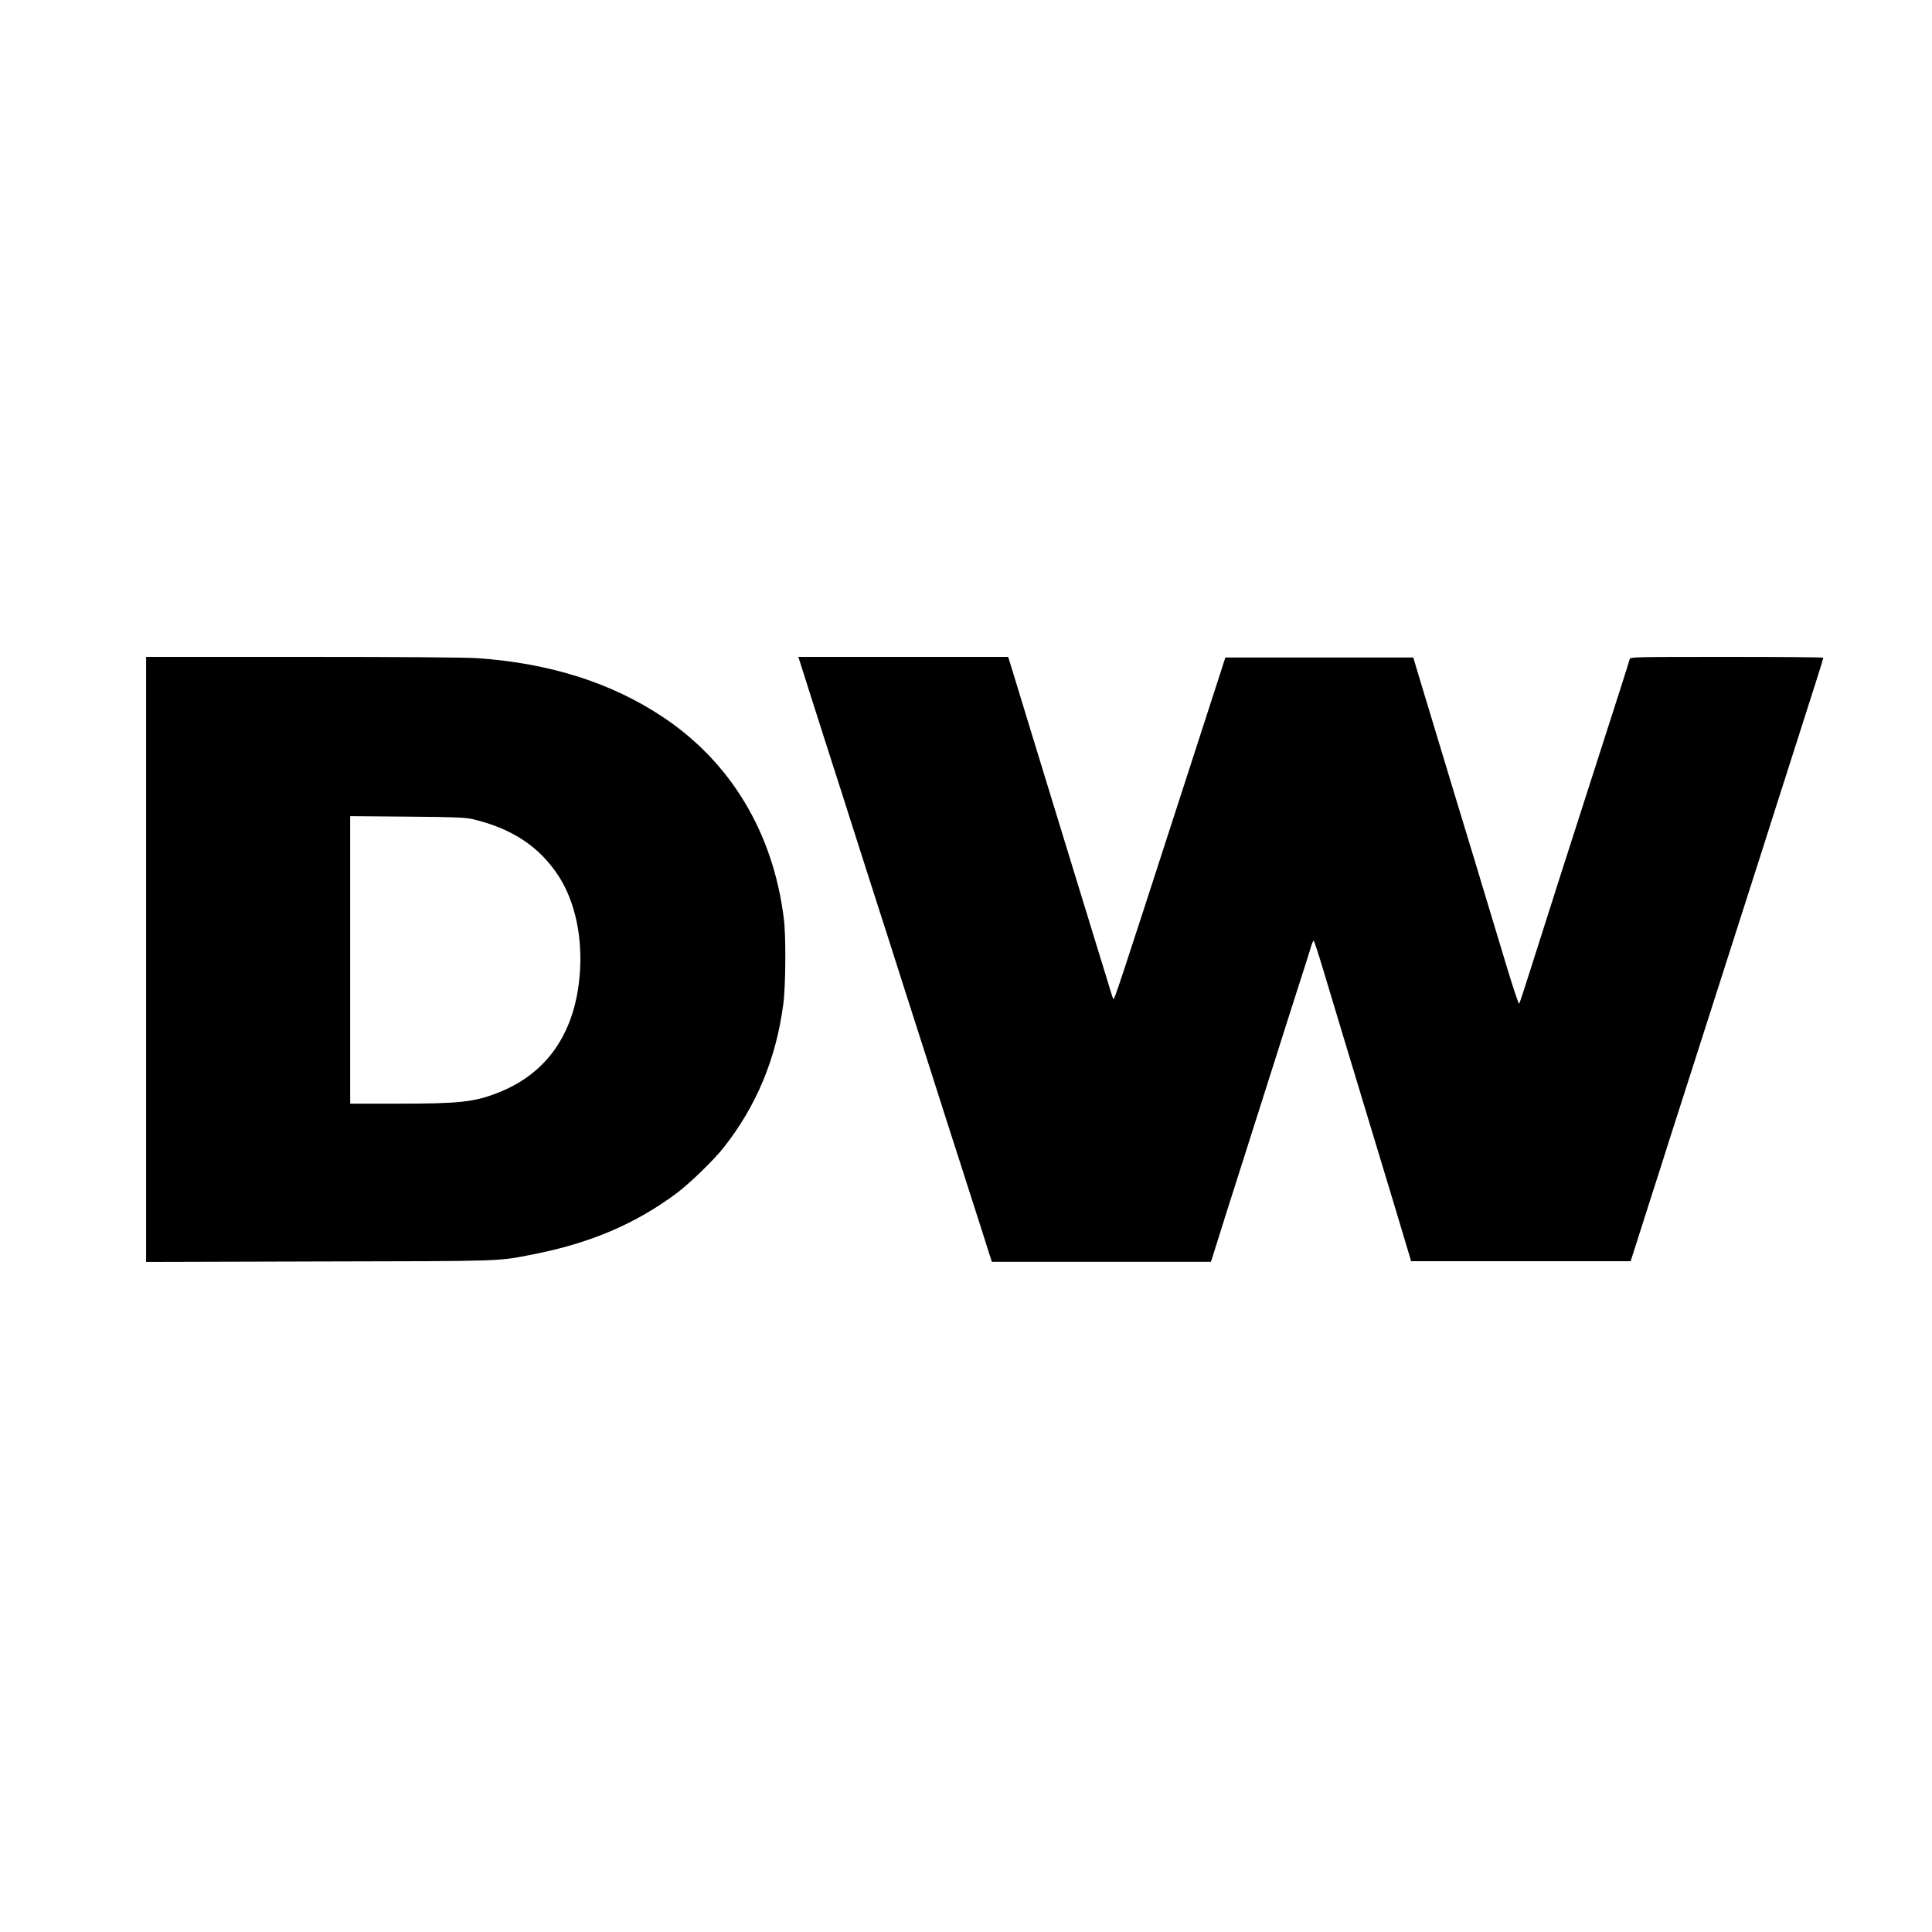
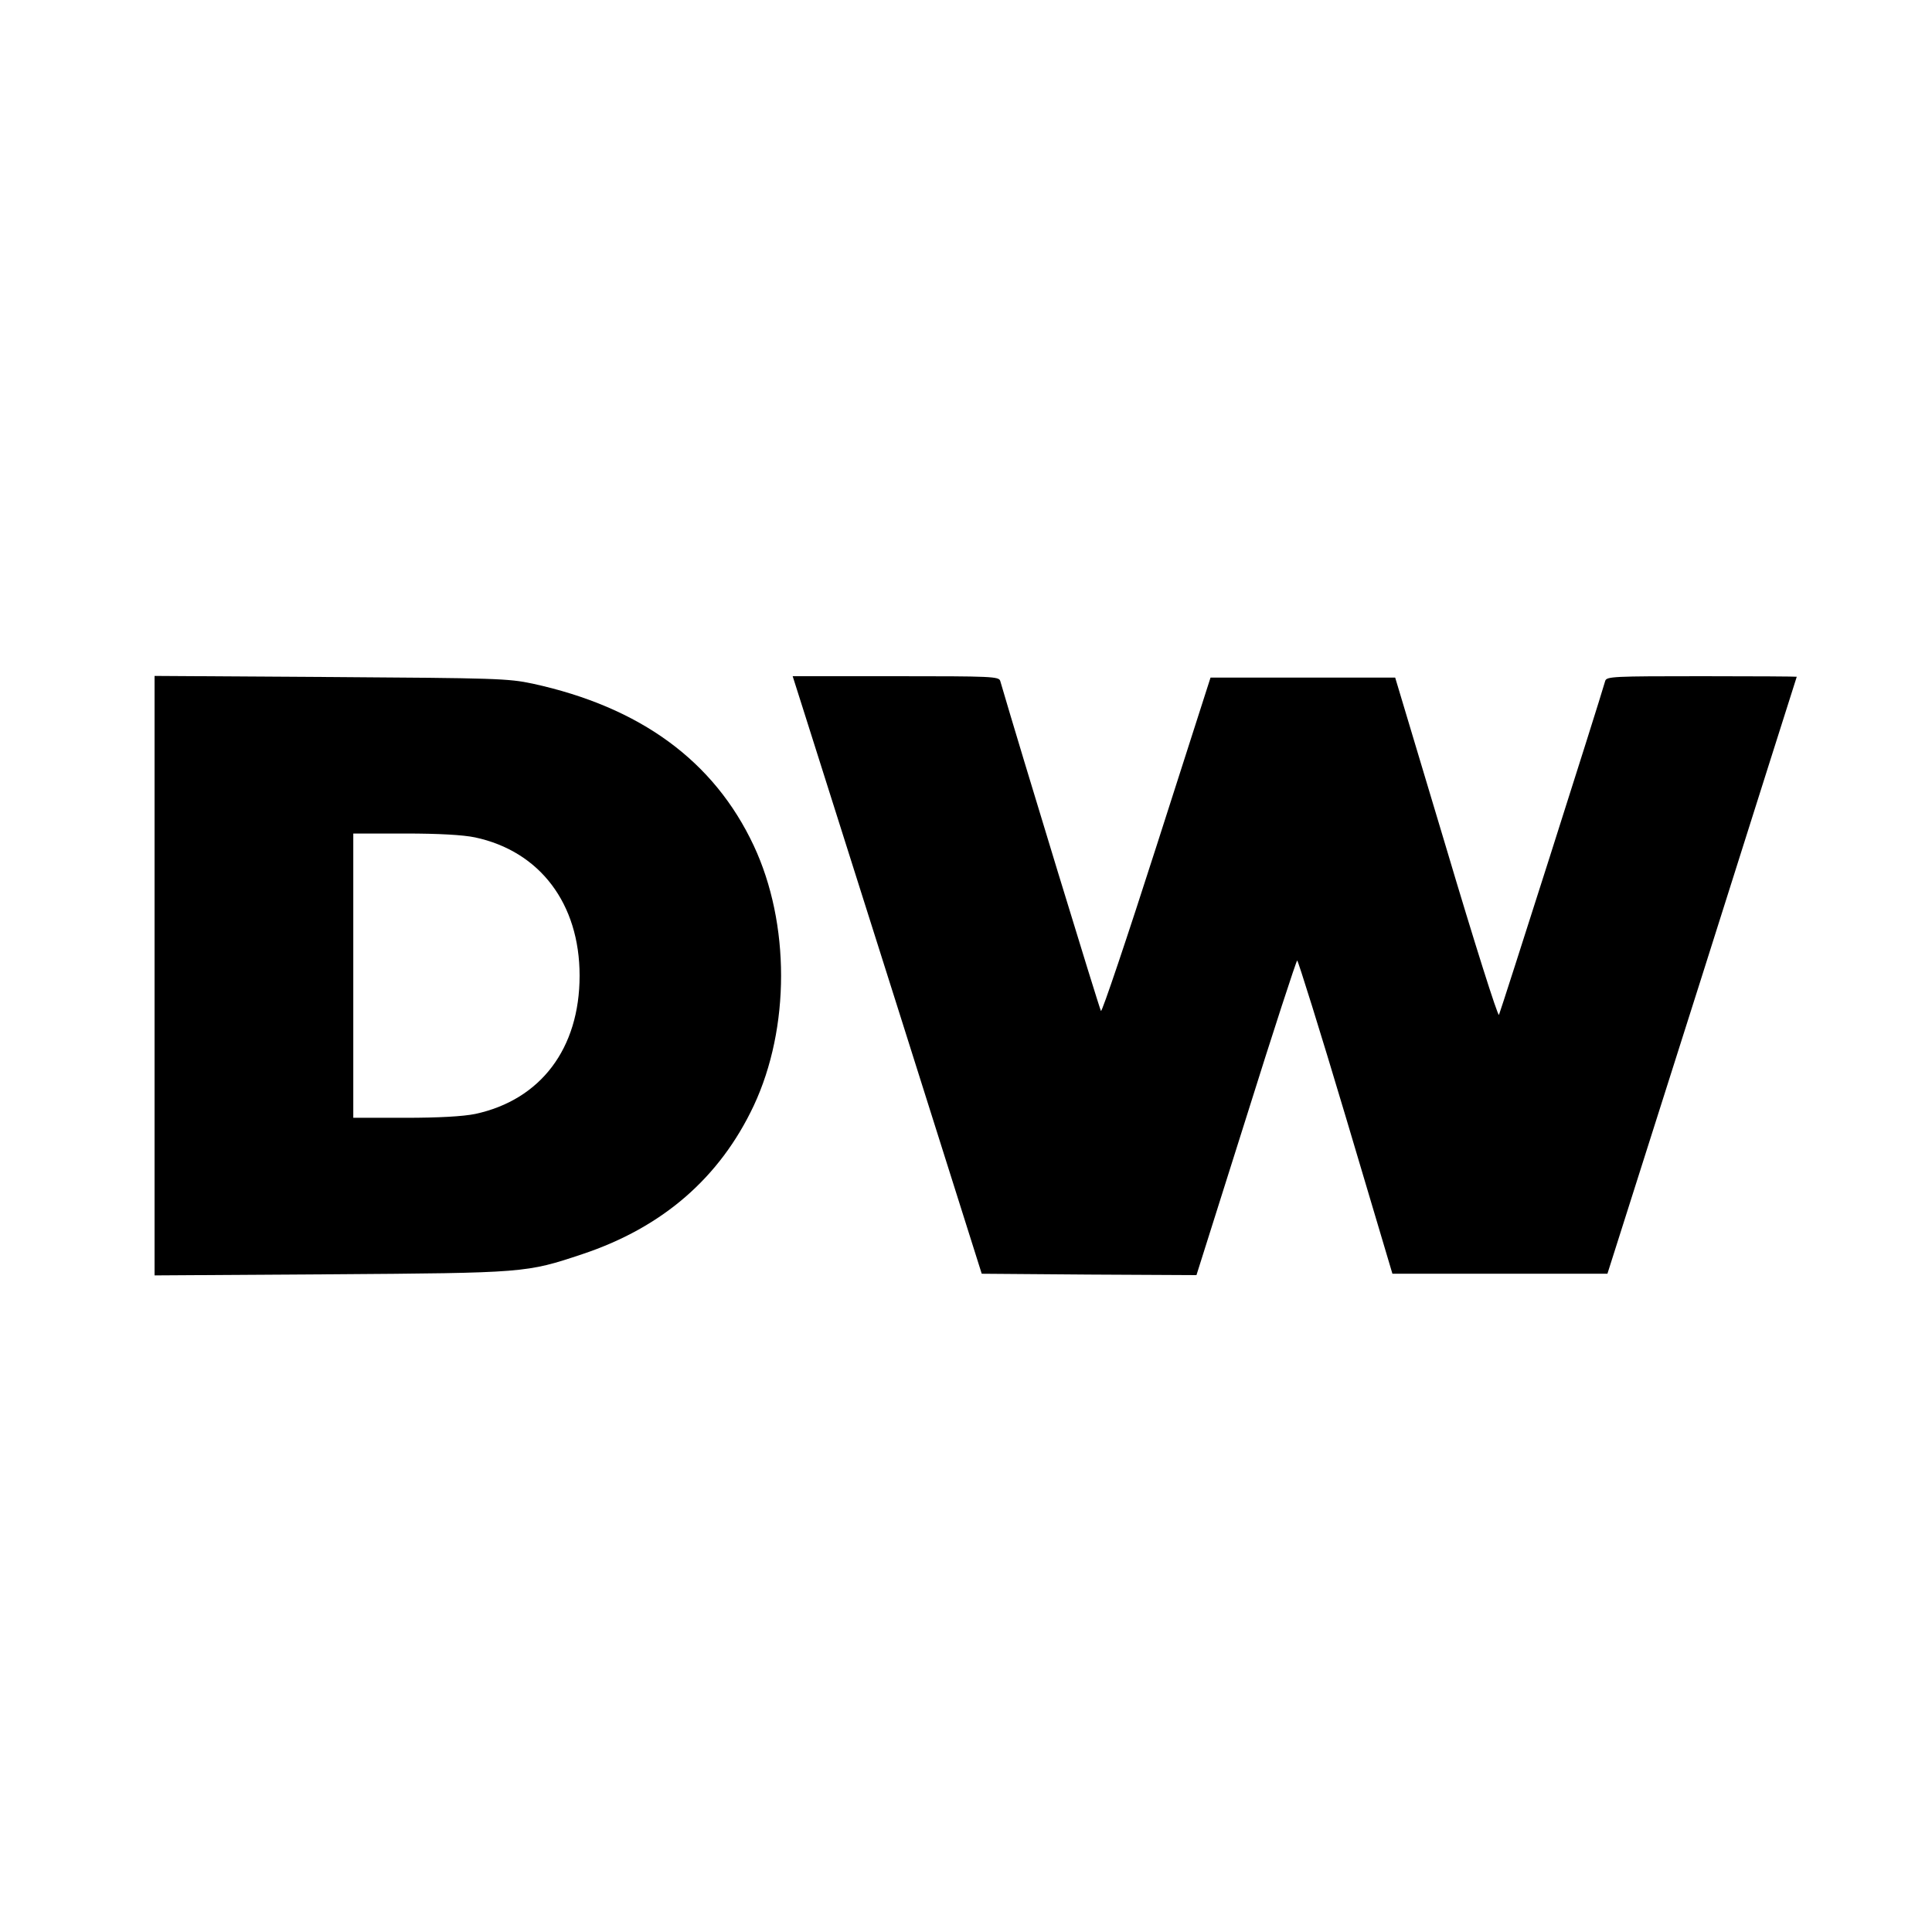
- <svg xmlns="http://www.w3.org/2000/svg" version="1.0" width="1600pt" height="1600pt" viewBox="0 0 1600 1600" preserveAspectRatio="xMidYMid meet">
-   <g transform="translate(0,1600) scale(0.1,-0.1)" fill="#000000" stroke="none">
-     <path d="M1210 8055 l0 -2506 1433 4 c1549 3 1476 1 1767 58 478 93 855 254 1197 510 111 84 302 270 385 374 271 343 436 737 495 1190 20 150 23 566 4 710 -89 712 -440 1294 -1003 1668 -424 282 -932 444 -1530 486 -91 7 -637 11 -1447 11 l-1301 0 0 -2505z m2705 1161 c325 -77 553 -228 711 -471 138 -213 202 -514 174 -828 -41 -477 -274 -810 -675 -966 -198 -78 -317 -91 -832 -91 l-393 0 0 1191 0 1190 473 -4 c395 -3 483 -7 542 -21z" />
-     <path d="M6625 10518 c7 -24 62 -194 120 -378 59 -184 128 -402 155 -485 27 -82 99 -307 160 -500 62 -192 151 -474 200 -625 49 -151 139 -432 200 -625 61 -192 136 -424 165 -515 29 -91 102 -316 160 -500 59 -184 135 -423 170 -530 34 -107 107 -333 161 -502 l98 -308 907 0 907 0 11 33 c33 107 209 664 246 777 24 74 132 414 240 755 108 341 223 701 255 800 32 99 66 206 75 238 9 31 20 57 24 57 4 0 39 -107 78 -237 81 -271 226 -750 348 -1153 136 -447 367 -1213 374 -1240 l7 -25 909 0 909 0 37 115 c20 63 80 252 134 420 54 168 122 379 150 470 29 91 87 273 130 405 65 203 210 657 631 1970 37 116 95 298 129 405 34 107 106 332 160 500 144 449 225 704 225 713 0 4 -359 7 -799 7 -752 0 -799 -1 -804 -17 -2 -10 -39 -126 -81 -258 -43 -132 -151 -469 -241 -750 -90 -280 -198 -618 -241 -750 -102 -319 -185 -581 -274 -860 -40 -126 -75 -233 -79 -238 -4 -4 -47 124 -96 285 -48 161 -114 379 -146 483 -69 231 -191 633 -306 1010 -93 307 -221 731 -287 950 l-42 140 -778 0 -778 0 -63 -195 c-35 -107 -188 -580 -340 -1050 -483 -1492 -517 -1592 -524 -1584 -4 5 -14 34 -23 64 -9 30 -45 150 -81 265 -36 116 -104 338 -152 495 -106 347 -227 741 -305 995 -32 105 -100 325 -150 490 -51 165 -107 351 -126 413 l-35 112 -869 0 -869 0 14 -42z" />
+ <svg xmlns="http://www.w3.org/2000/svg" version="1.0" width="700pt" height="700pt" viewBox="0 0 700 700" preserveAspectRatio="xMidYMid meet">
+   <g transform="translate(0,700) scale(0.1,-0.1)" fill="#000000" stroke="none">
+     <path d="M560 3465 l0 -1086 638 4 c706 5 708 5 912 73 291 97 498 277 621 538 132 282 132 660 0 942 -144 307 -411 502 -801 587 -89 19 -135 20 -732 24 l-638 4 0 -1086z m1161 501 c235 -50 379 -240 379 -501 0 -264 -141 -450 -378 -501 -44 -9 -132 -14 -254 -14 l-188 0 0 515 0 515 188 0 c122 0 210 -5 253 -14z" />
+     <path d="M2906 4443 c19 -60 173 -547 343 -1083 l308 -975 389 -3 389 -2 180 570 c98 313 182 570 185 570 3 0 83 -255 176 -567 l169 -568 390 0 389 0 343 1080 c188 594 342 1081 343 1083 0 1 -155 2 -344 2 -320 0 -345 -1 -350 -17 -25 -88 -380 -1201 -385 -1210 -4 -7 -90 265 -191 605 l-185 617 -335 0 -334 0 -195 -608 c-107 -334 -198 -604 -202 -600 -5 6 -291 942 -365 1196 -5 16 -32 17 -379 17 l-373 0 34 -107z" />
  </g>
</svg>
